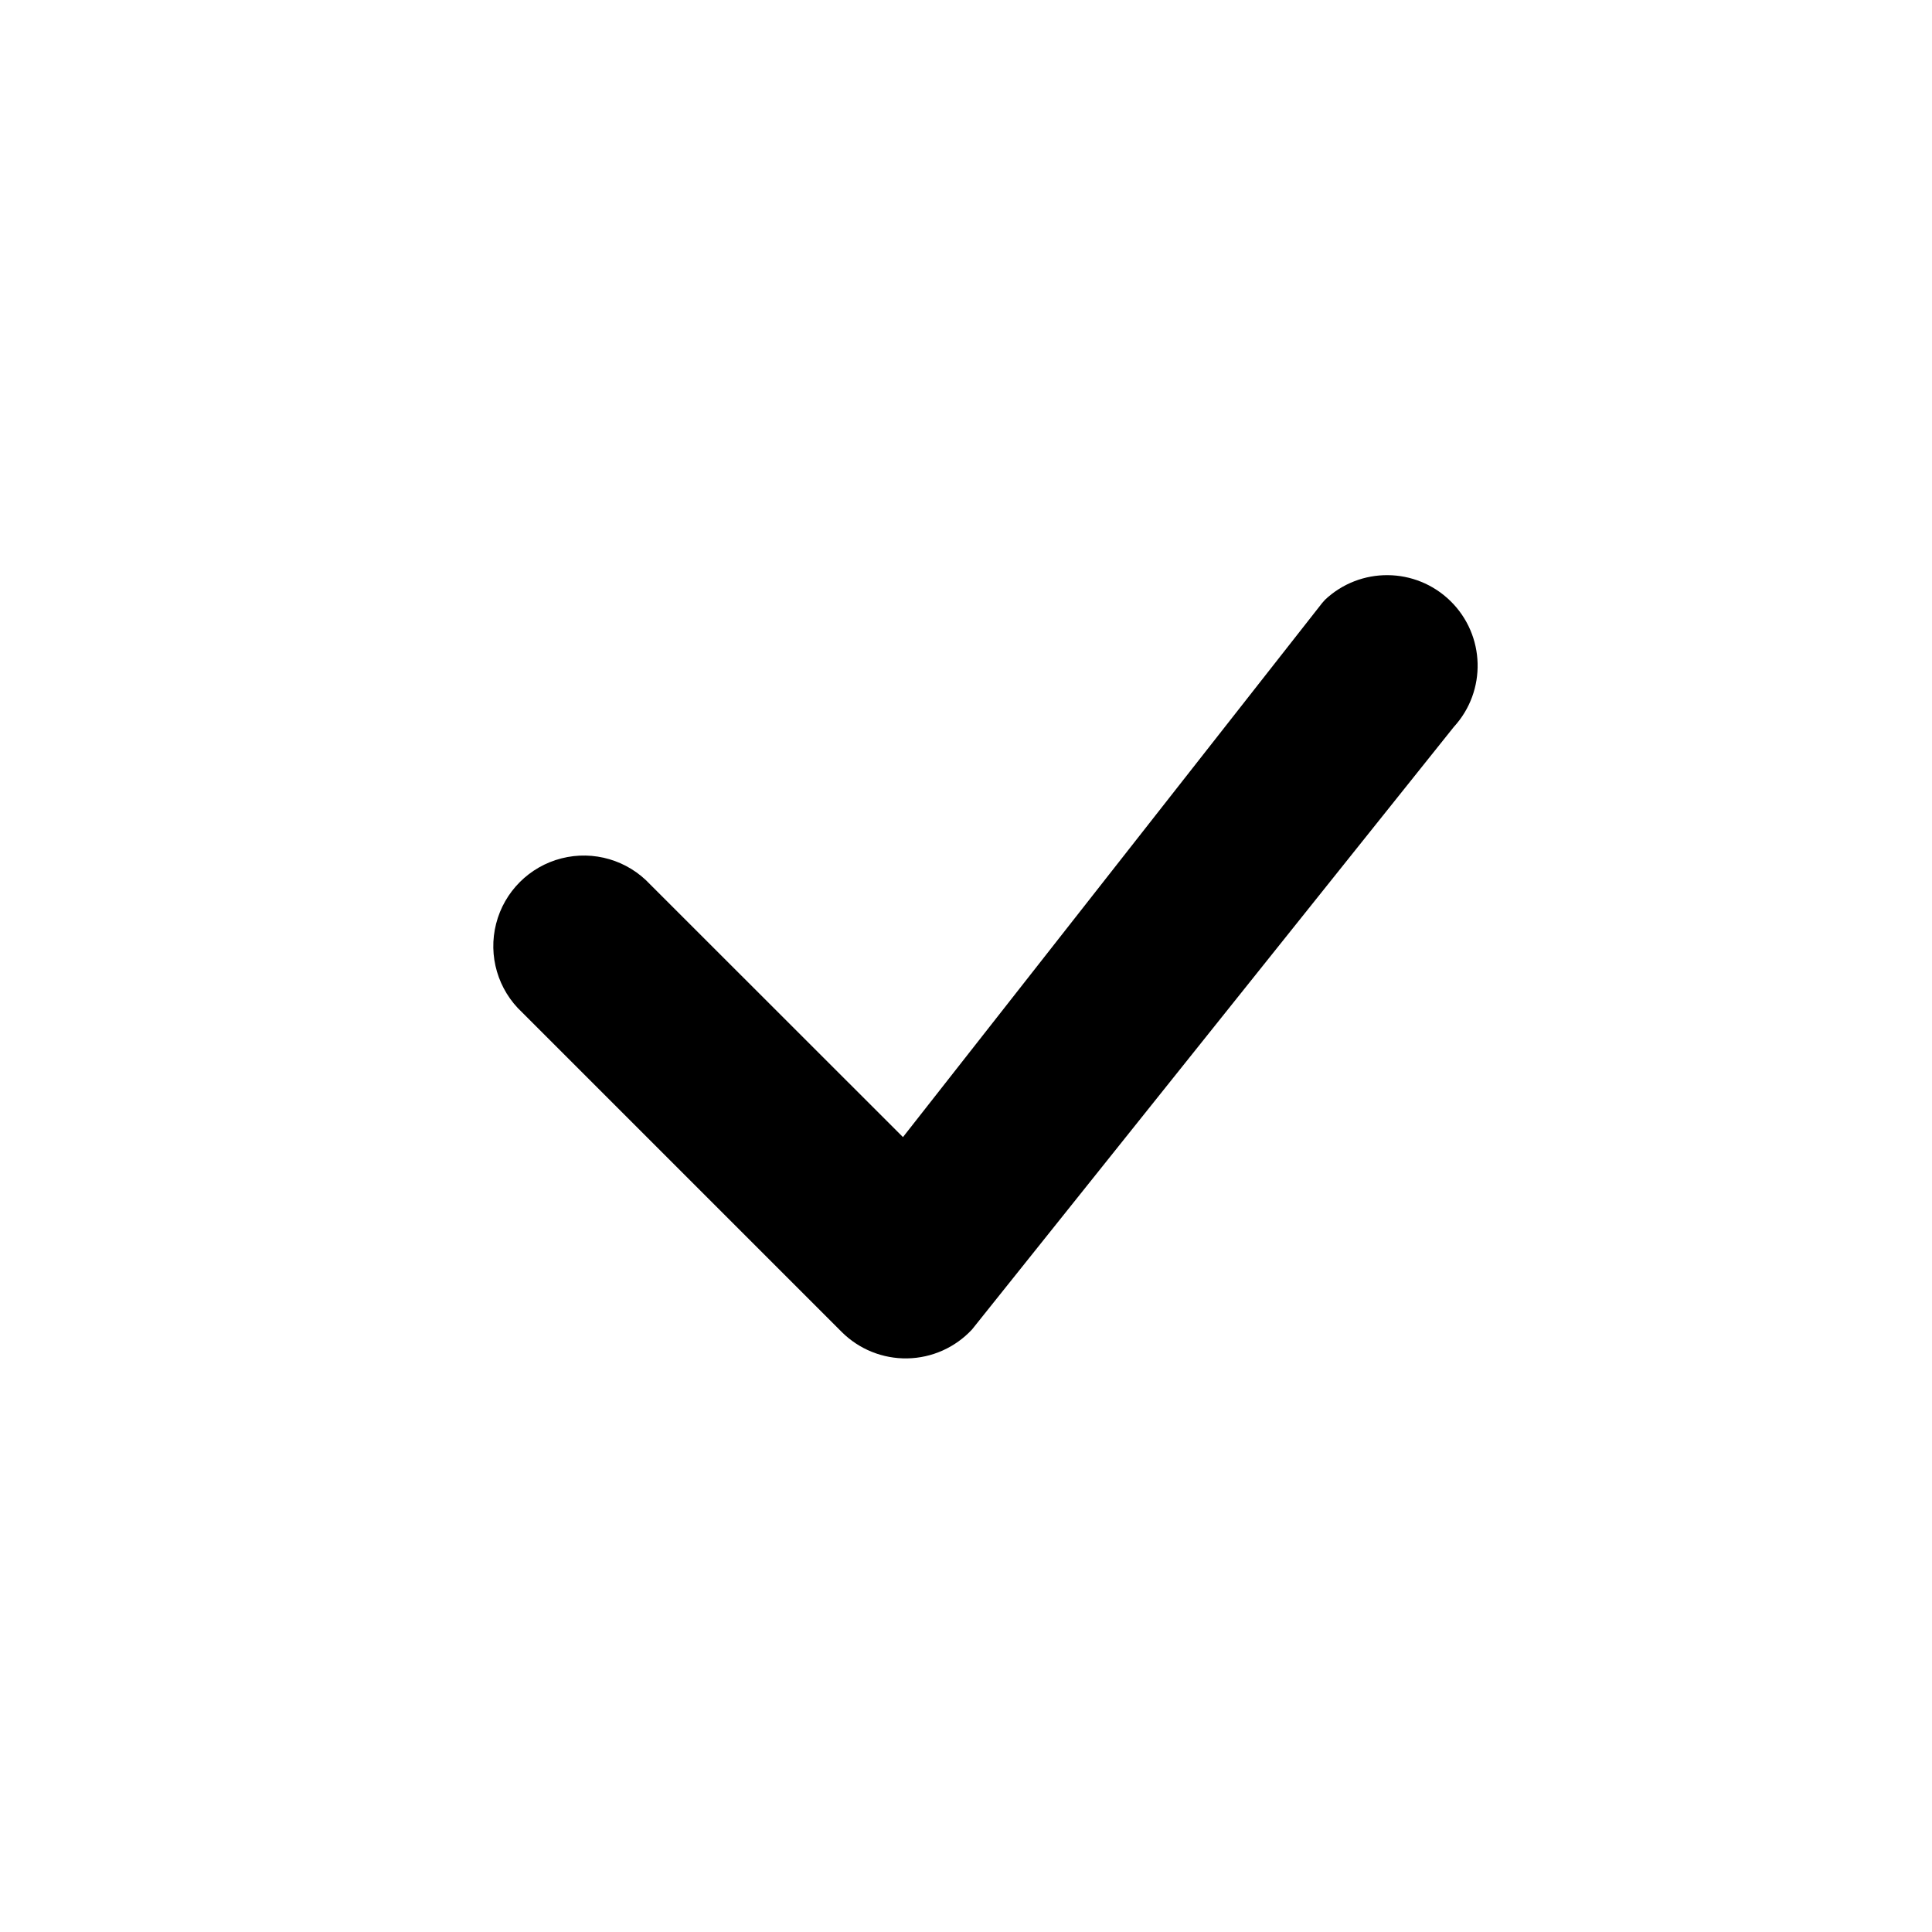
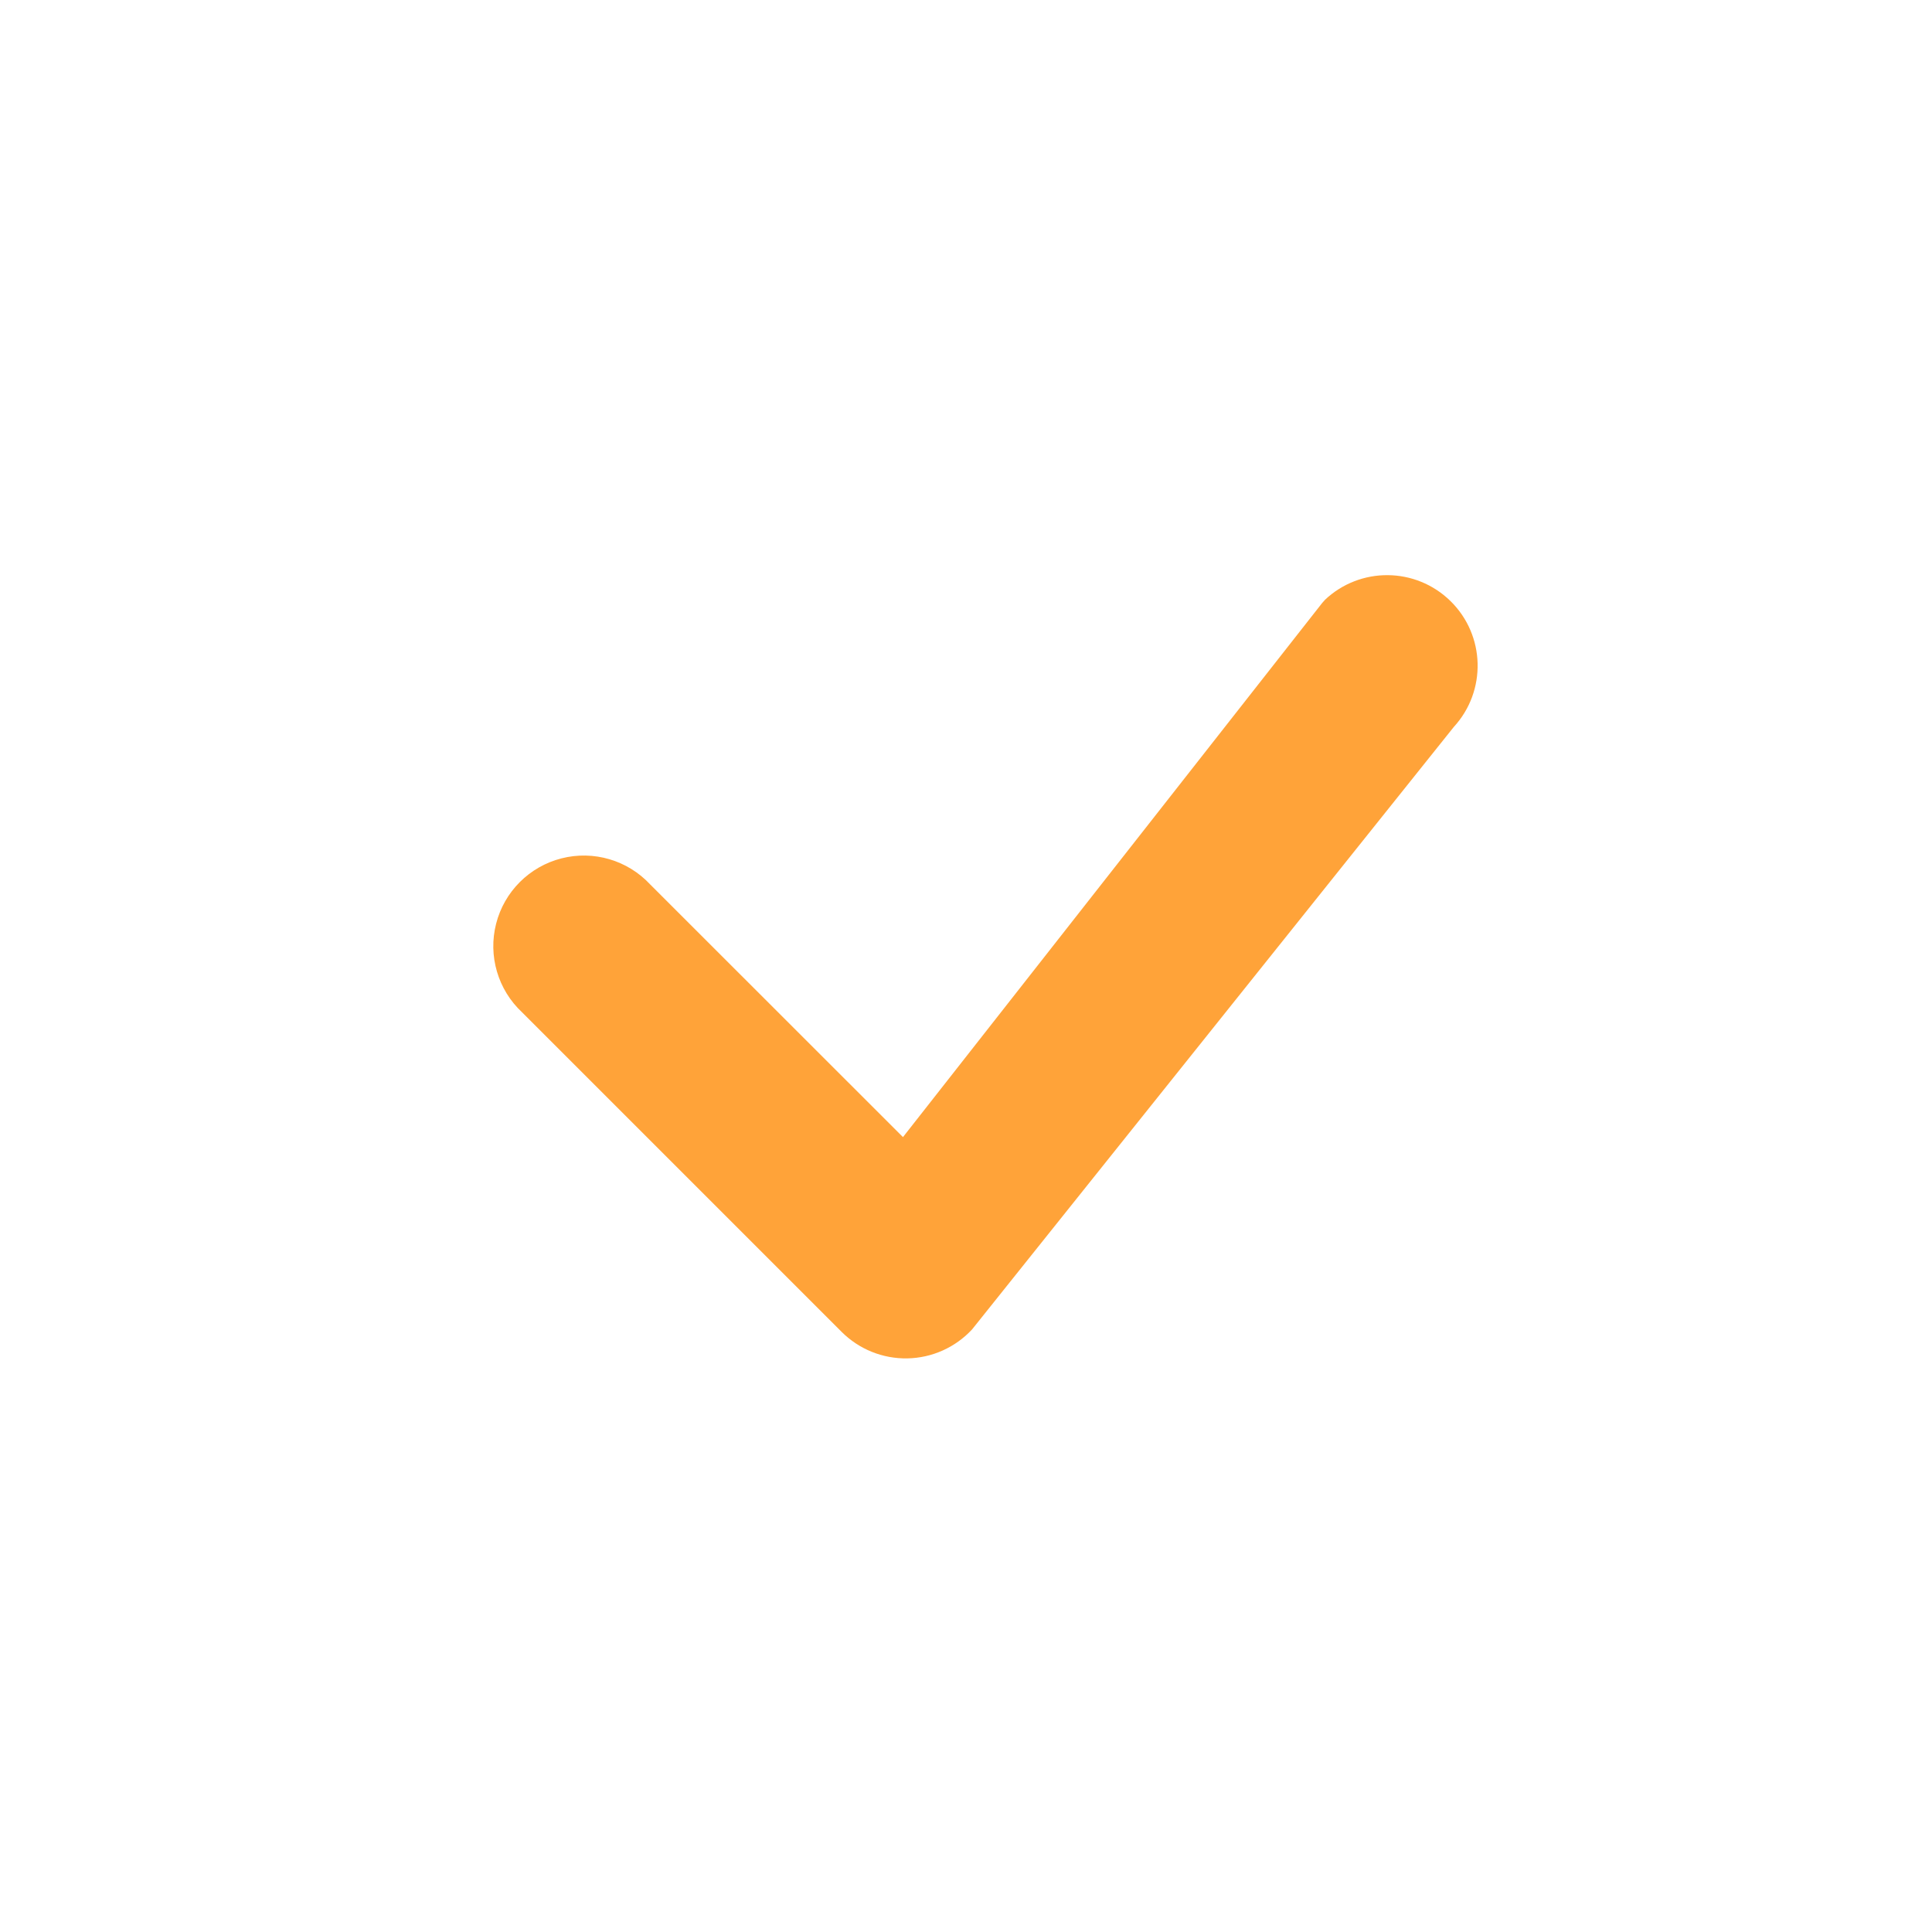
- <svg xmlns="http://www.w3.org/2000/svg" width="16" height="16" fill="currentColor" class="bi bi-check" viewBox="0 0 16 16">
+ <svg xmlns="http://www.w3.org/2000/svg" width="16" height="16" fill="rgb(255, 163, 57)" class="bi bi-check" viewBox="0 0 16 16">
  <path d="M10.97 4.97a.75.75 0 0 1 1.07 1.05l-3.99 4.99a.75.75 0 0 1-1.08.02L4.324 8.384a.75.75 0 1 1 1.06-1.06l2.094 2.093 3.473-4.425a.267.267 0 0 1 .02-.022z" />
</svg>
